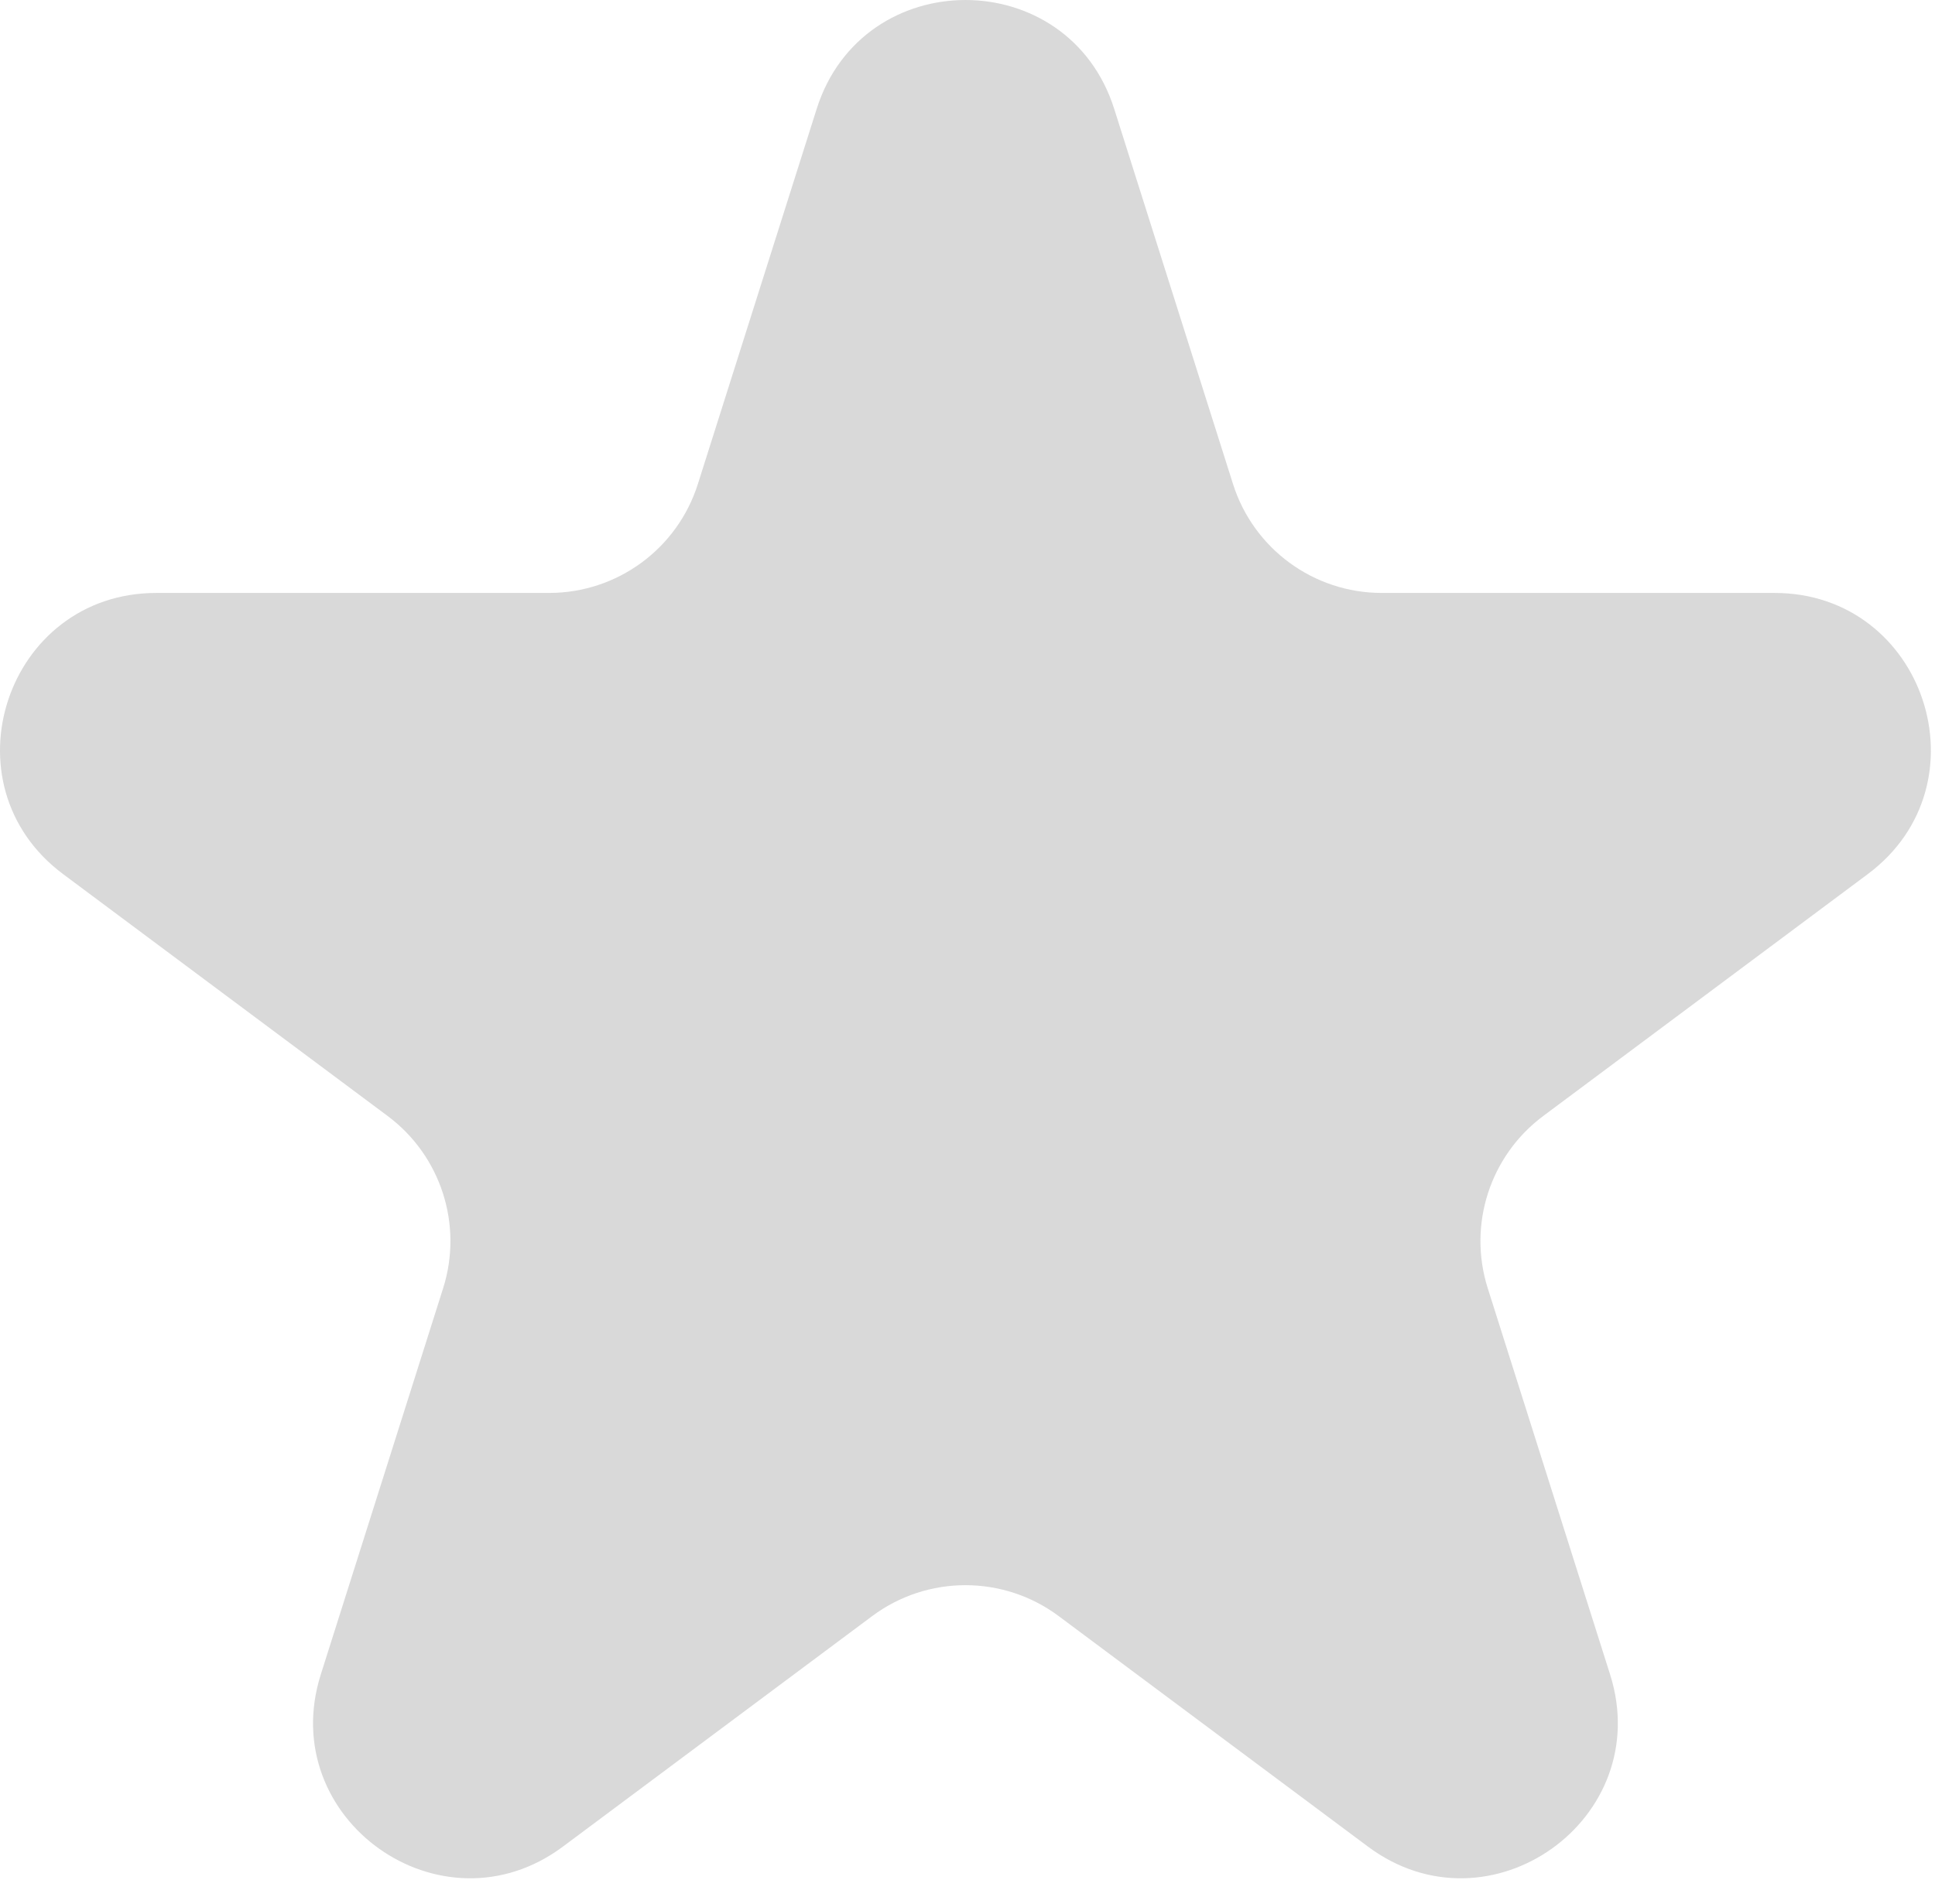
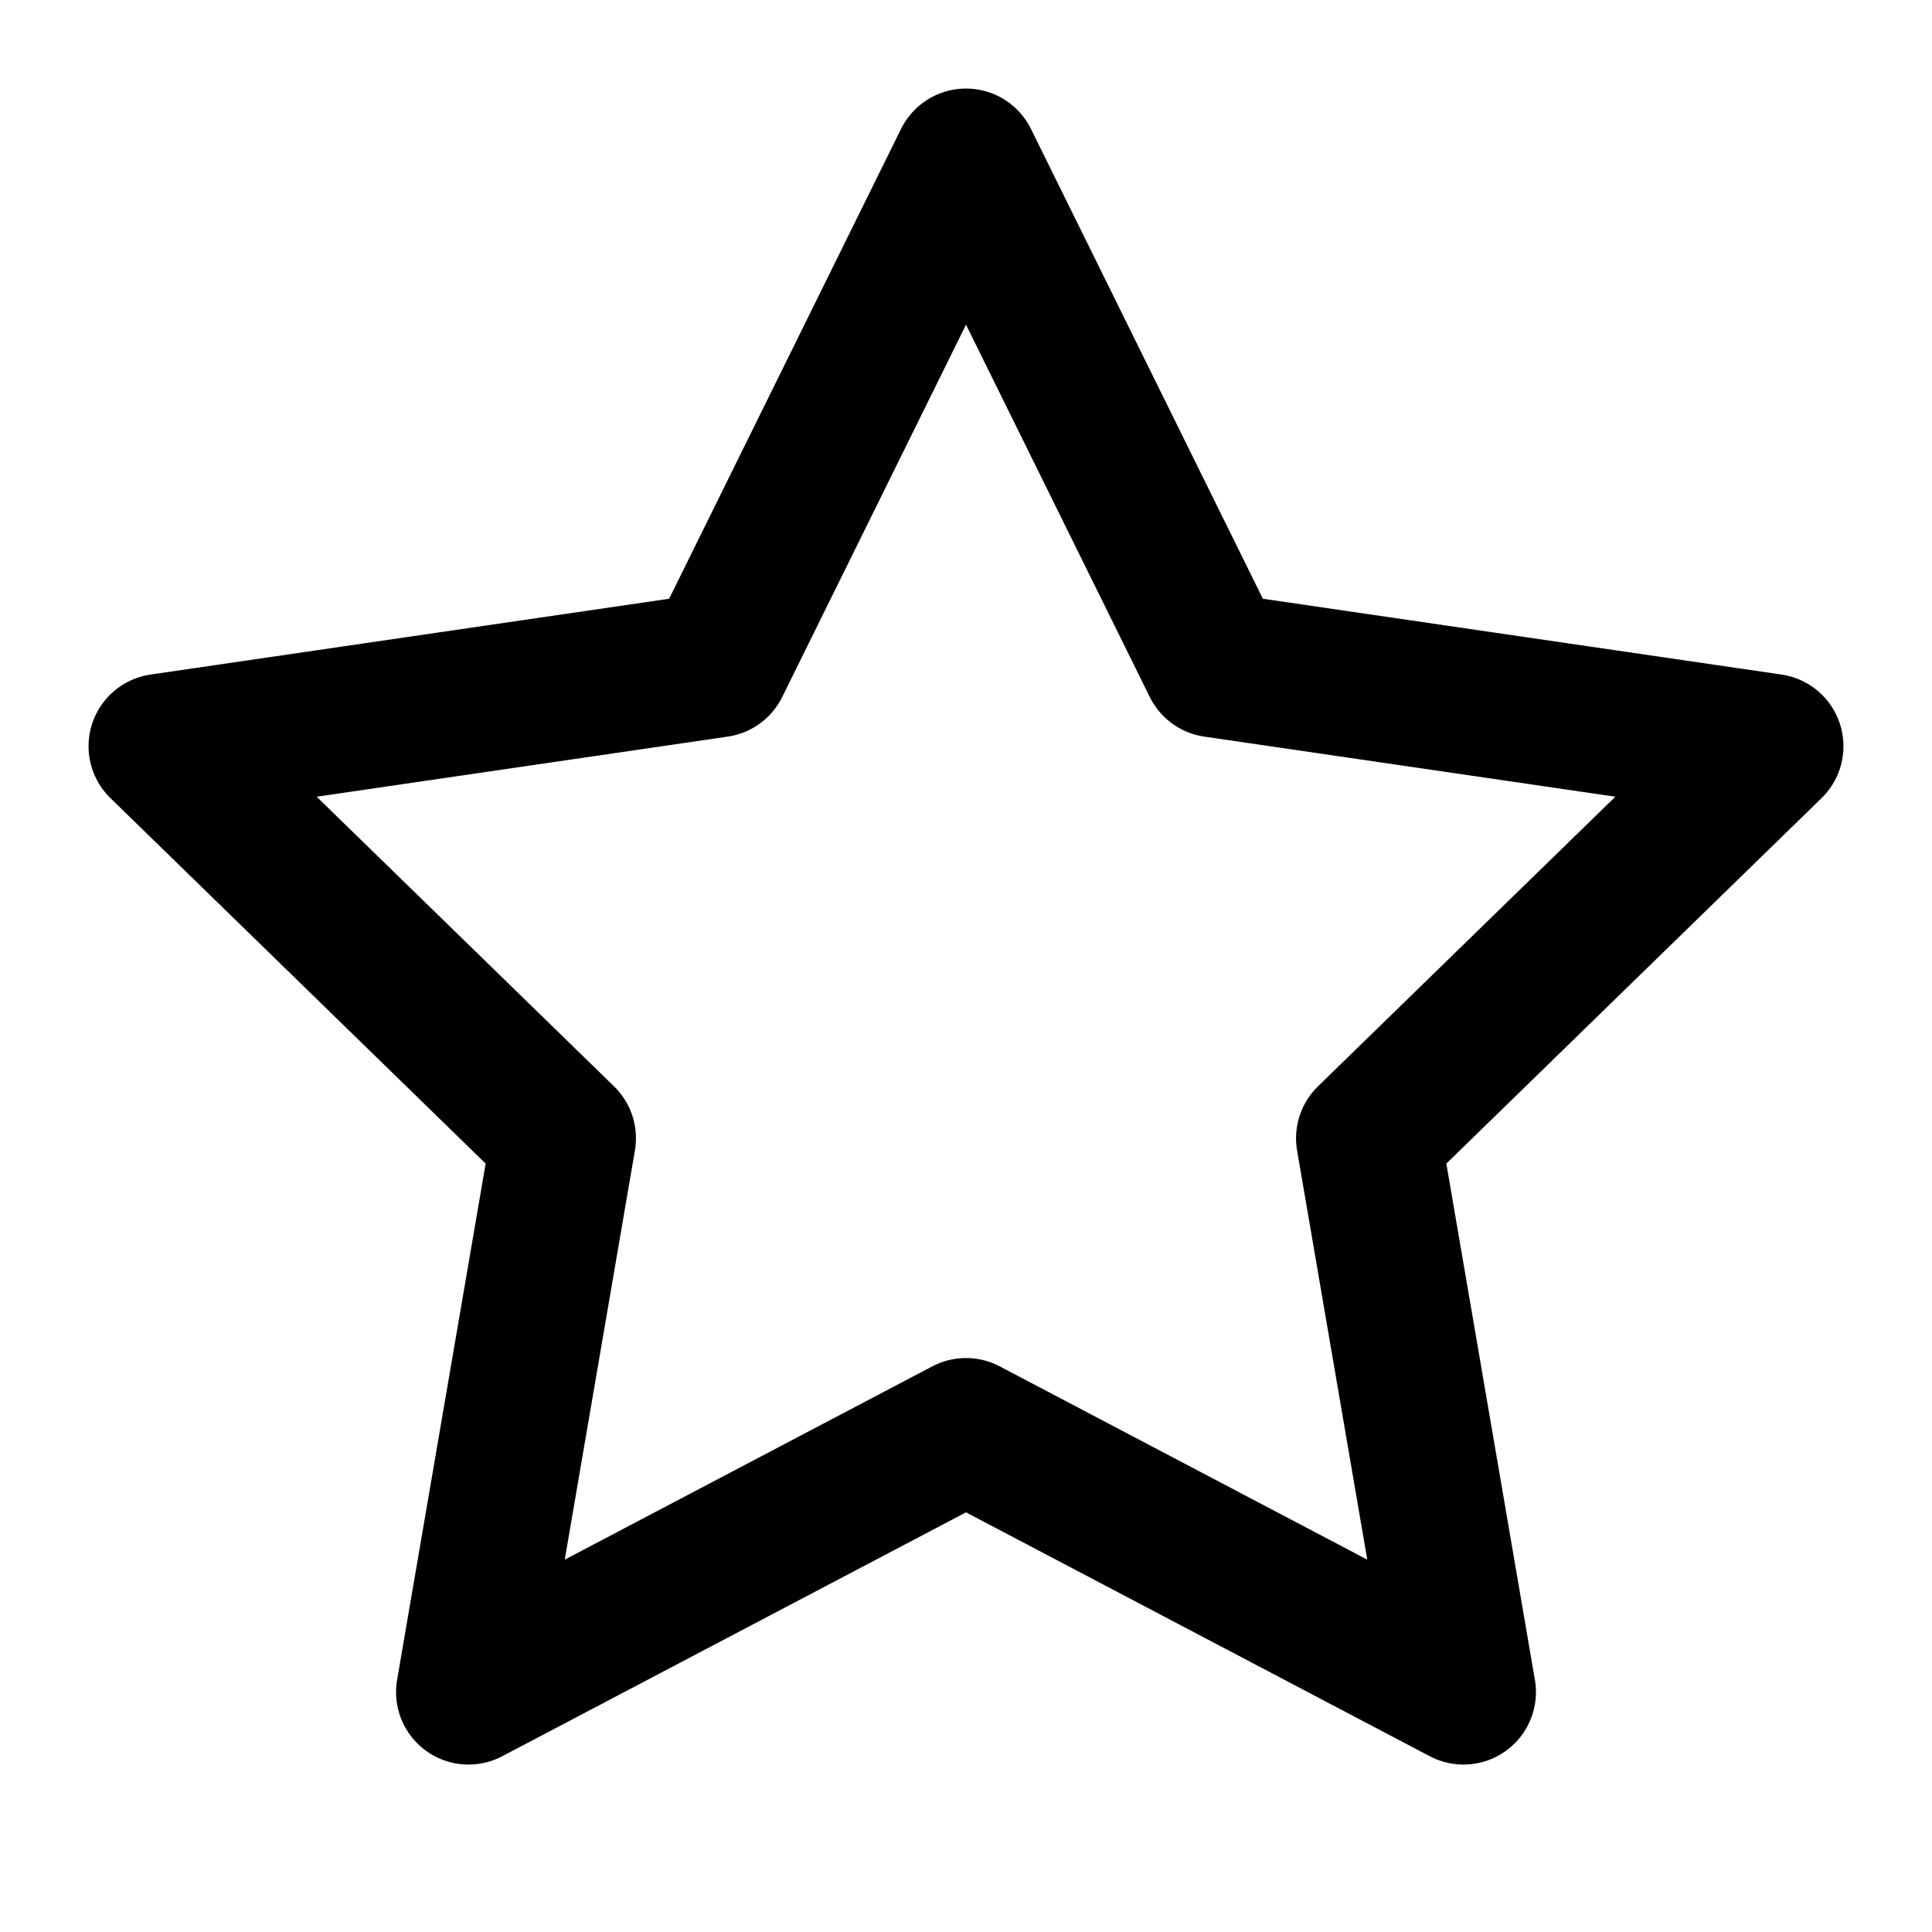
- <svg xmlns="http://www.w3.org/2000/svg" width="62" height="61" viewBox="0 0 62 61" fill="none">
-   <path d="M26.167 3.49C27.641 -1.163 34.227 -1.163 35.701 3.49L39.507 15.508C40.166 17.587 42.094 18.999 44.274 18.999L56.858 18.999C61.671 18.999 63.705 25.132 59.846 28.008L49.448 35.758C47.74 37.031 47.026 39.246 47.669 41.276L51.589 53.652C53.055 58.281 47.728 62.072 43.834 59.171L33.922 51.783C32.149 50.462 29.719 50.462 27.946 51.783L18.034 59.171C14.14 62.072 8.813 58.281 10.279 53.652L14.199 41.276C14.842 39.246 14.128 37.031 12.42 35.758L2.022 28.008C-1.837 25.132 0.197 18.999 5.01 18.999H17.594C19.774 18.999 21.703 17.587 22.361 15.508L26.167 3.49Z" fill="#D9D9D9" />
+ <svg xmlns="http://www.w3.org/2000/svg" viewBox="0 0 24 24" fill="none" stroke="currentColor" stroke-width="1.8" stroke-linecap="round" stroke-linejoin="round">
+   <polygon points="12 2 15.09 8.26 22 9.27 17 14.14 18.18 21.02 12 17.77 5.82 21.02 7 14.14 2 9.27 8.91 8.26 12 2" />
</svg>
